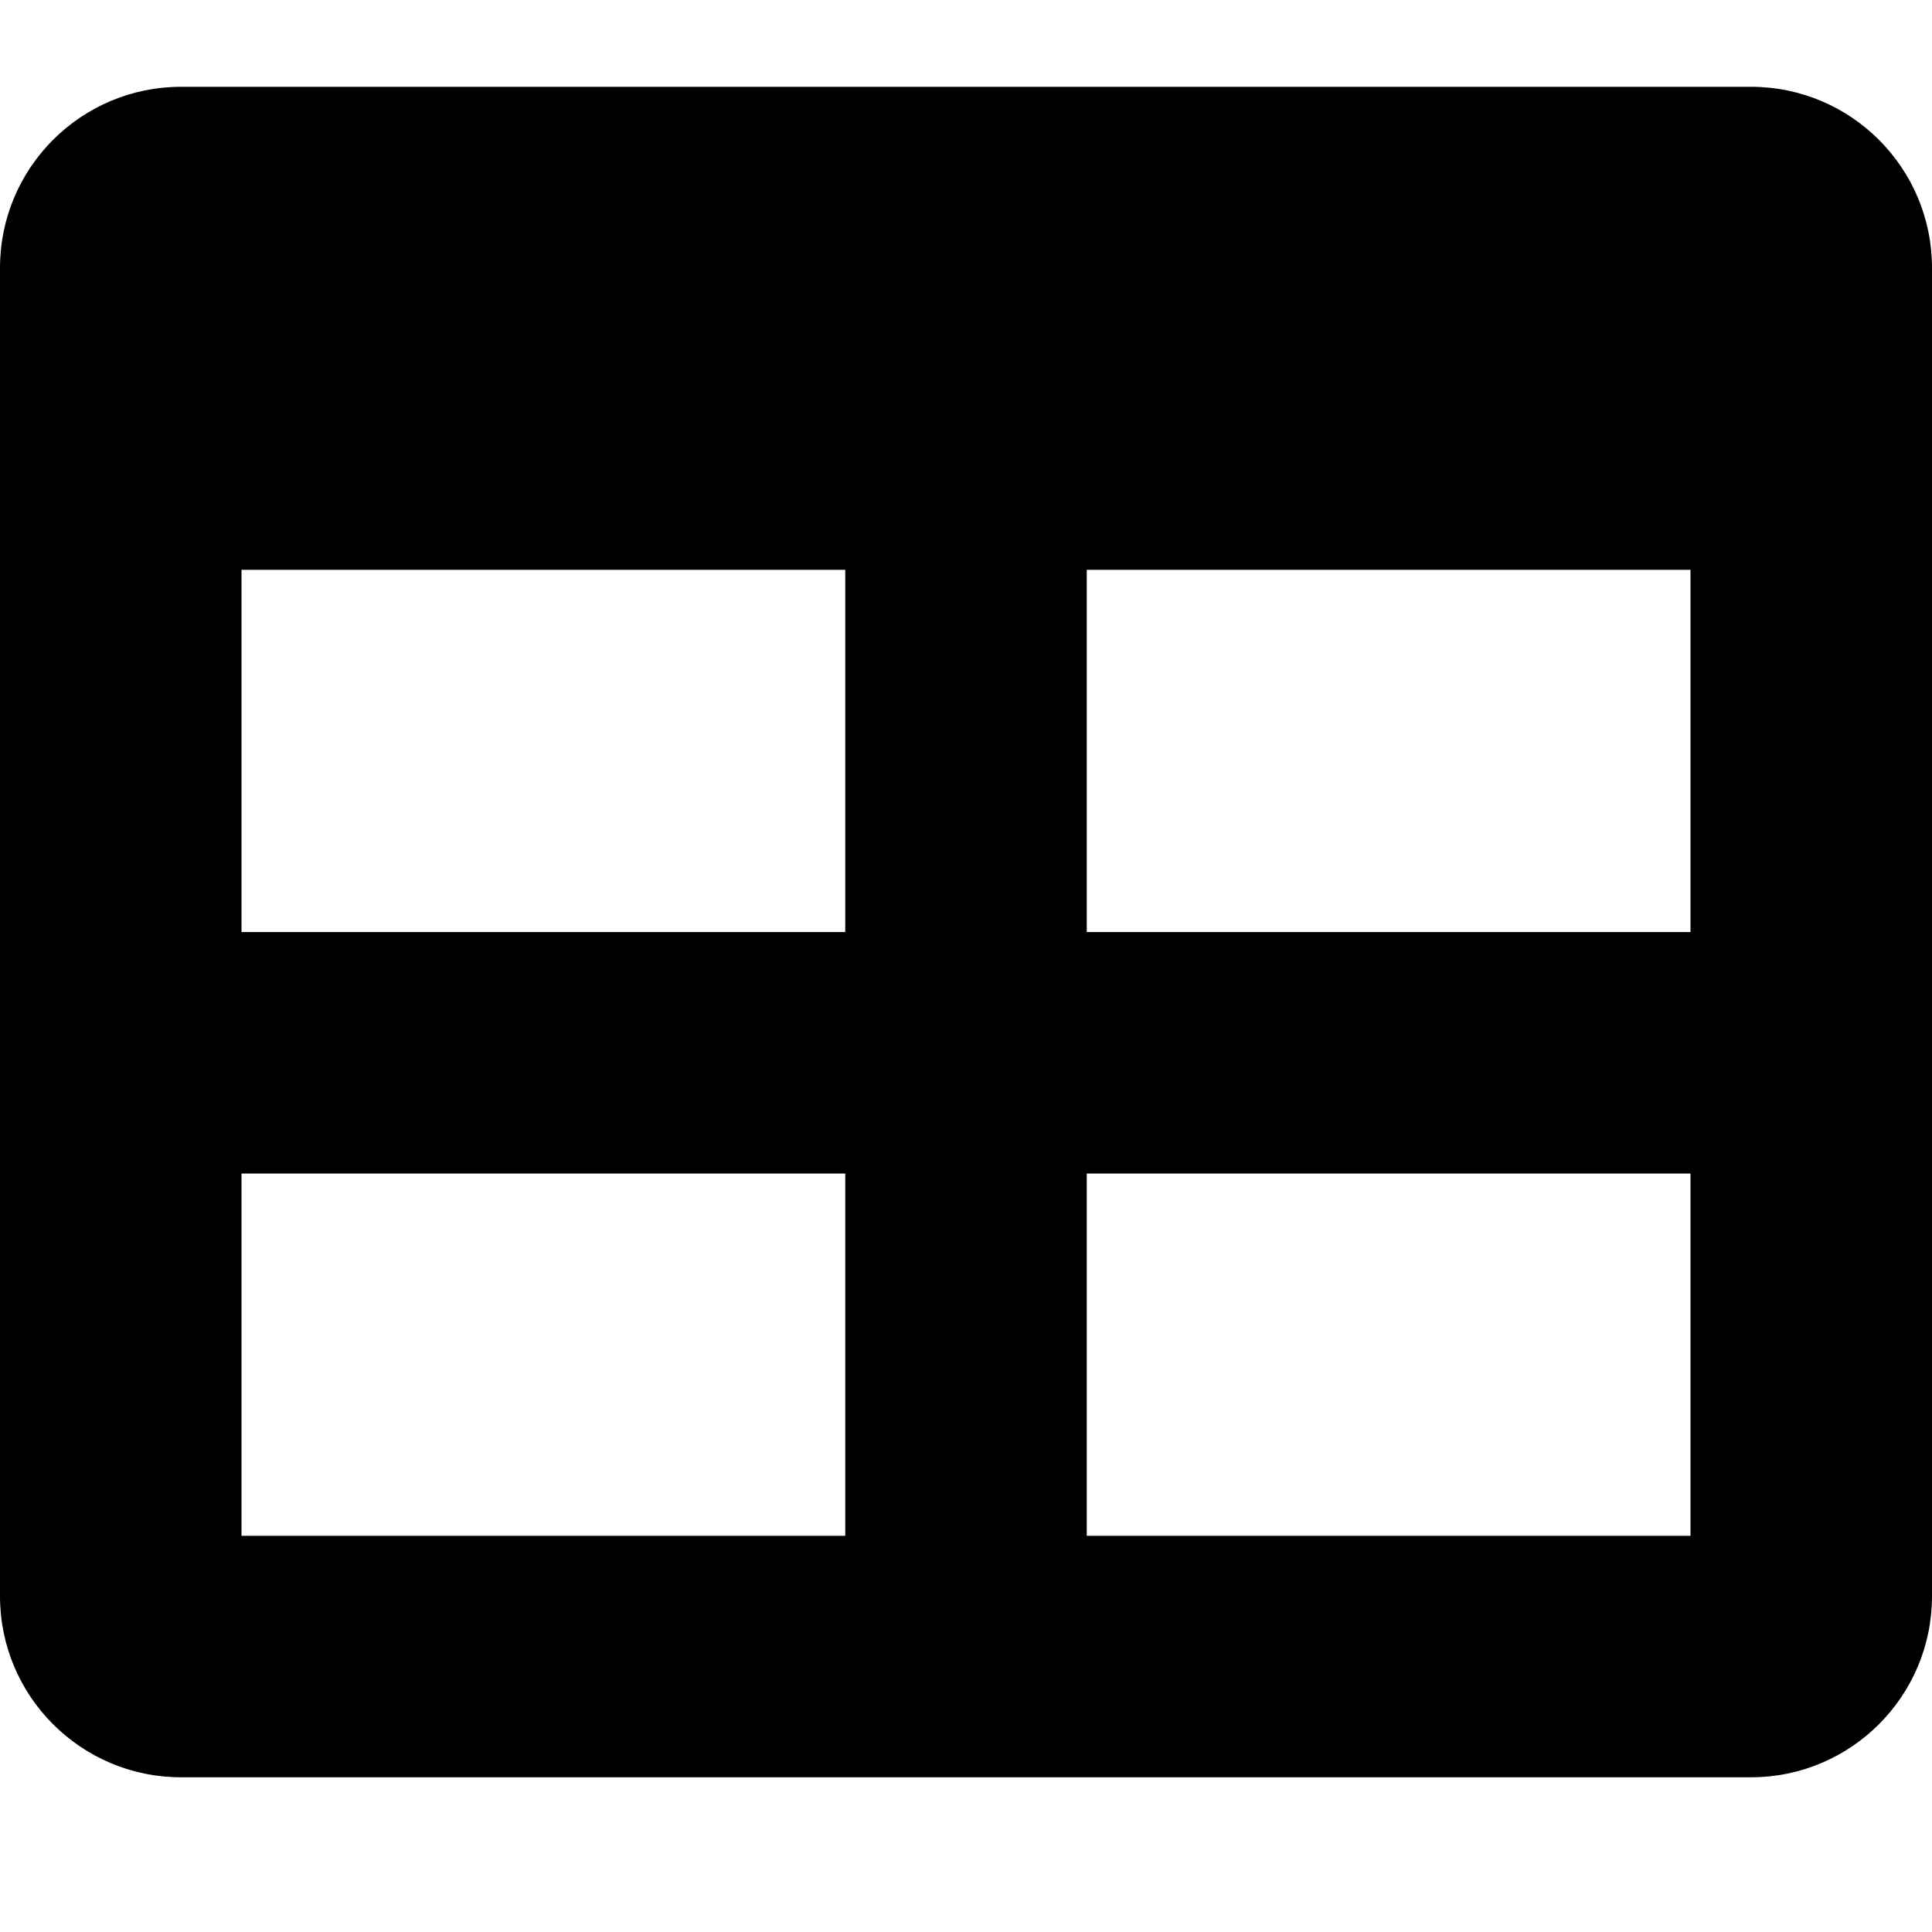
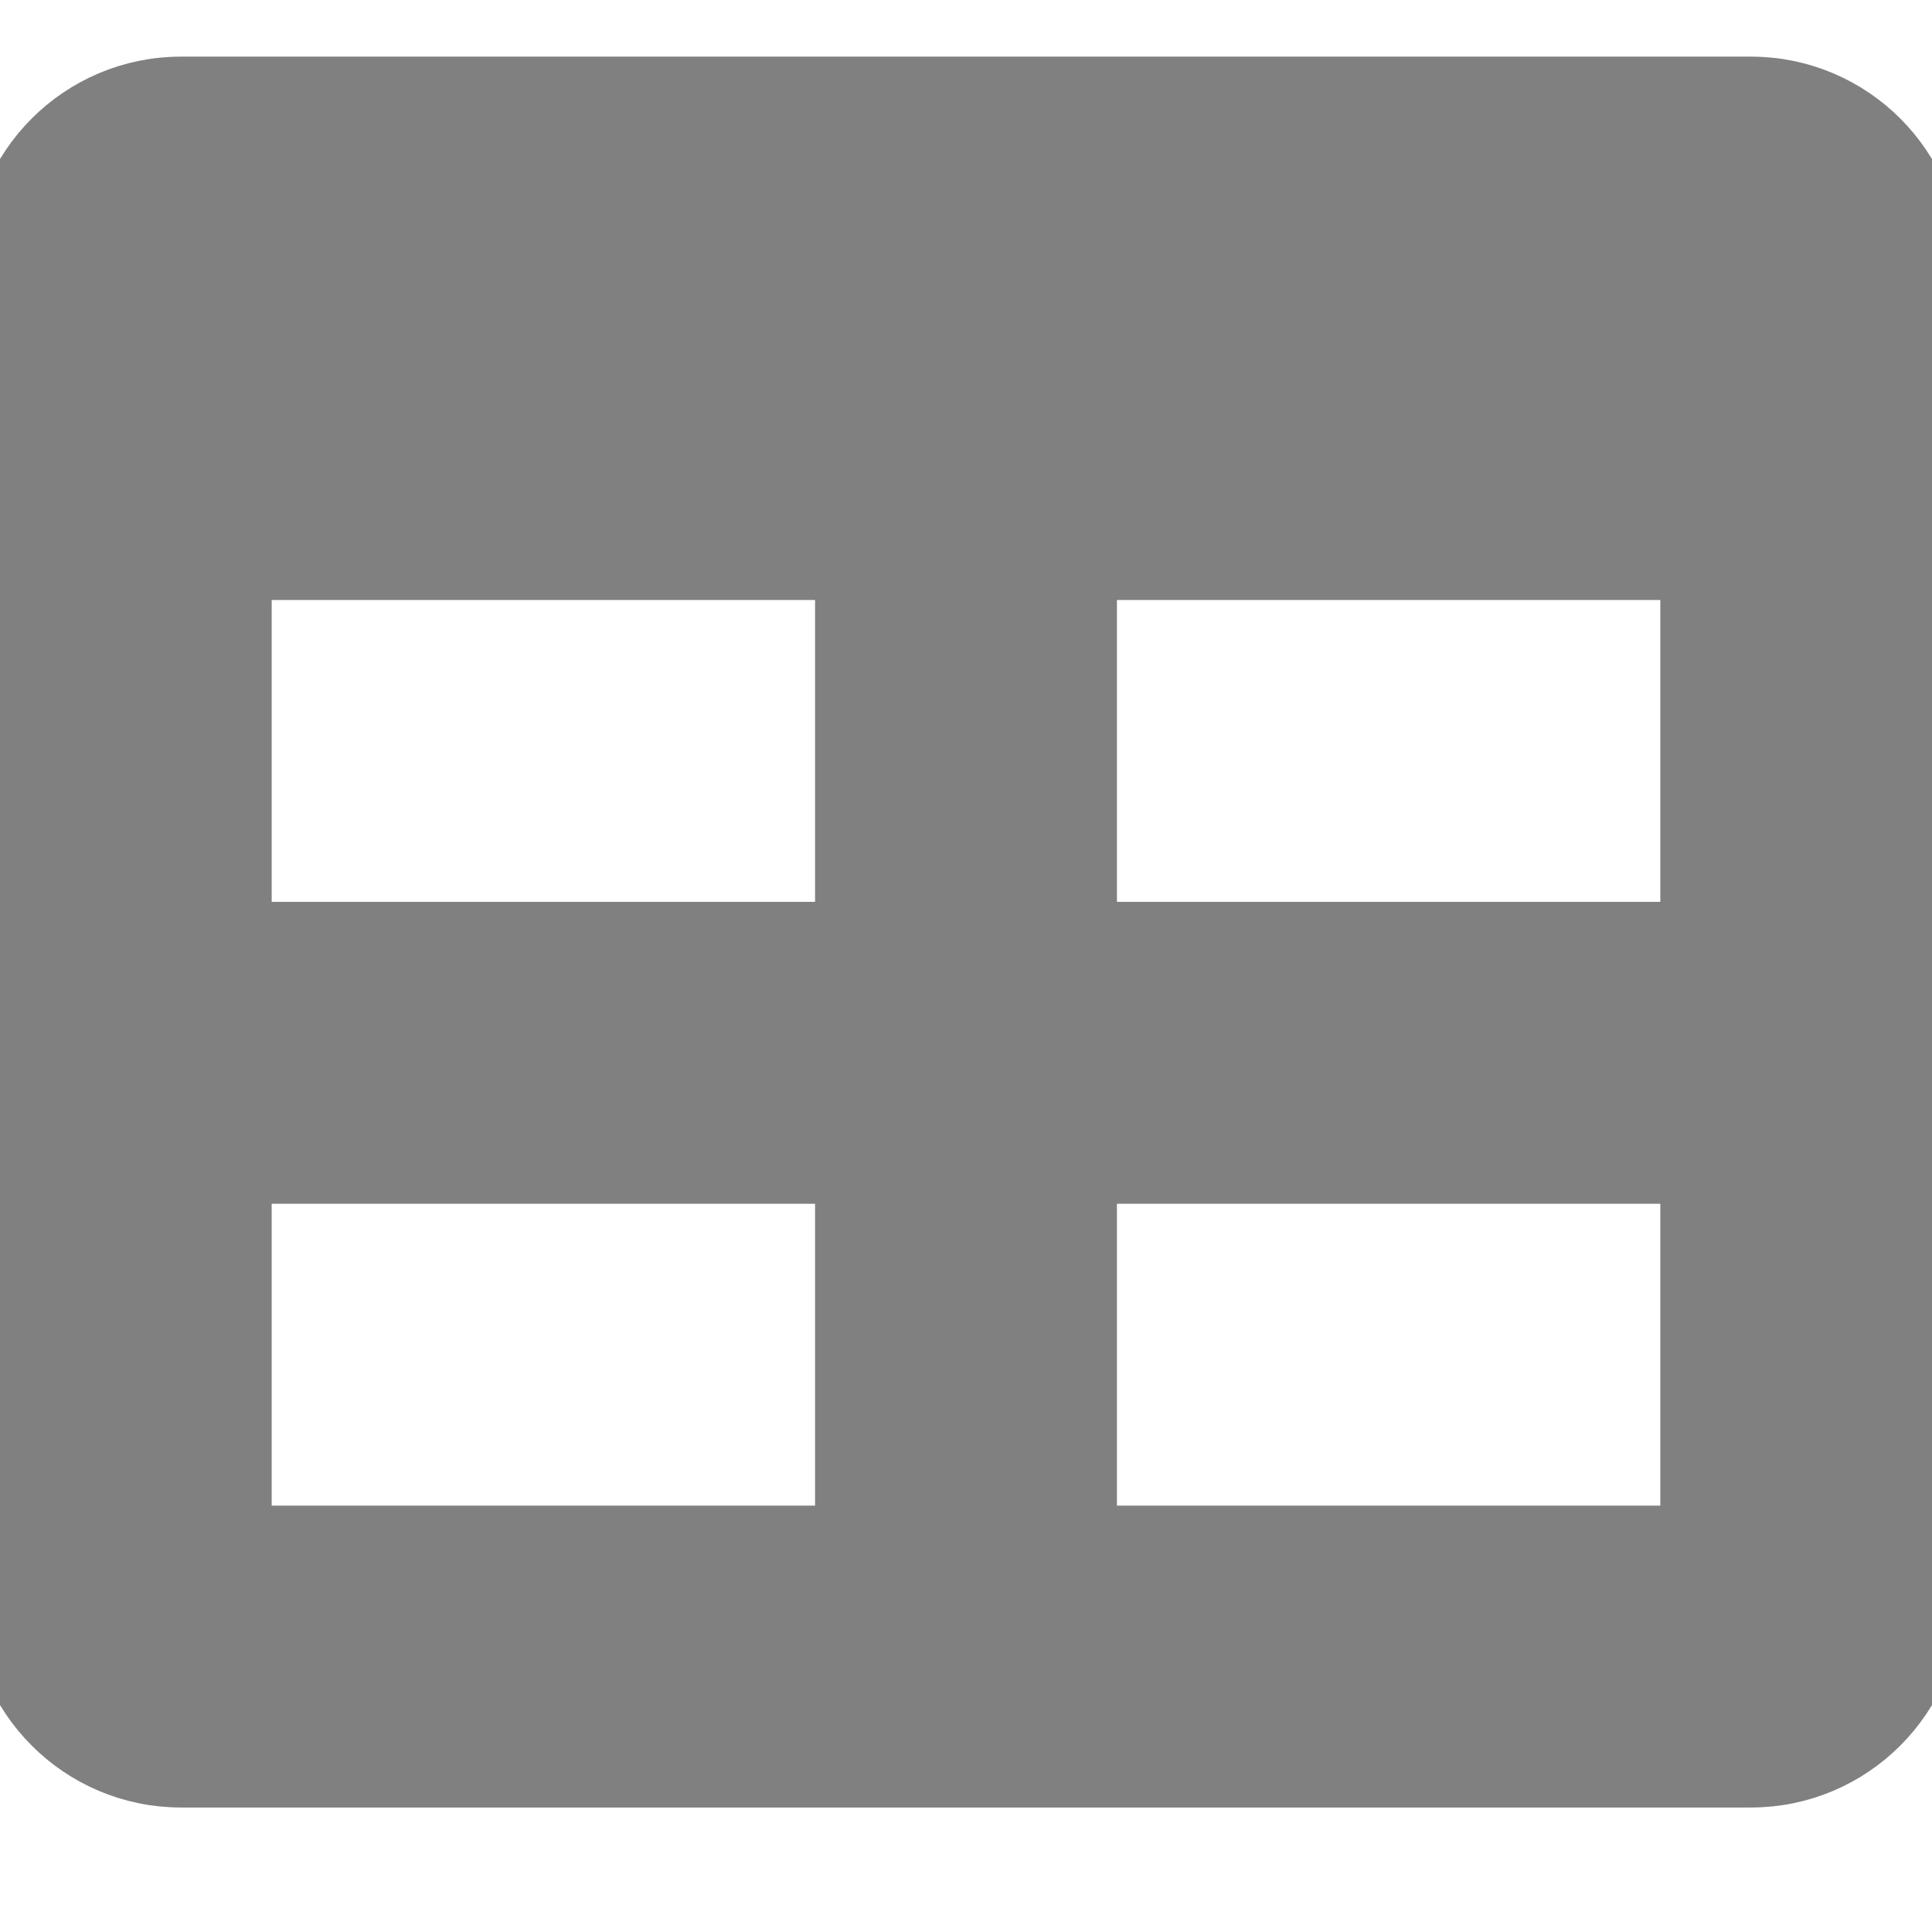
- <svg xmlns="http://www.w3.org/2000/svg" width="512" height="512">
-   <g>
-     <path d="m464,23l-416,0c-26.51,0 -48,21.49 -48,48l0,352c0,26.51 21.49,48 48,48l416,0c26.51,0 48,-21.49 48,-48l0,-352c0,-26.51 -21.49,-48 -48,-48zm-240,384l-160,0l0,-96l160,0l0,96zm0,-160l-160,0l0,-96l160,0l0,96zm224,160l-160,0l0,-96l160,0l0,96zm0,-160l-160,0l0,-96l160,0l0,96z" id="svg_1" />
-   </g>
+ <svg xmlns="http://www.w3.org/2000/svg" viewBox="0 0 32 32">
+   <path stroke="gray" fill="gray" d="M 29 1.438 L 3 1.438 C 1.344 1.438 0 2.781 0 4.438 L 0 26.438 C 0 28.094 1.344 29.438 3 29.438 L 29 29.438 C 30.656 29.438 32 28.094 32 26.438 L 32 4.438 C 32 2.781 30.656 1.438 29 1.438 Z M 14 25.438 L 4 25.438 L 4 19.438 L 14 19.438 Z M 14 15.438 L 4 15.438 L 4 9.438 L 14 9.438 Z M 28 25.438 L 18 25.438 L 18 19.438 L 28 19.438 Z M 28 15.438 L 18 15.438 L 18 9.438 L 28 9.438 Z M 28 15.438 ">
+     </path>
</svg>
